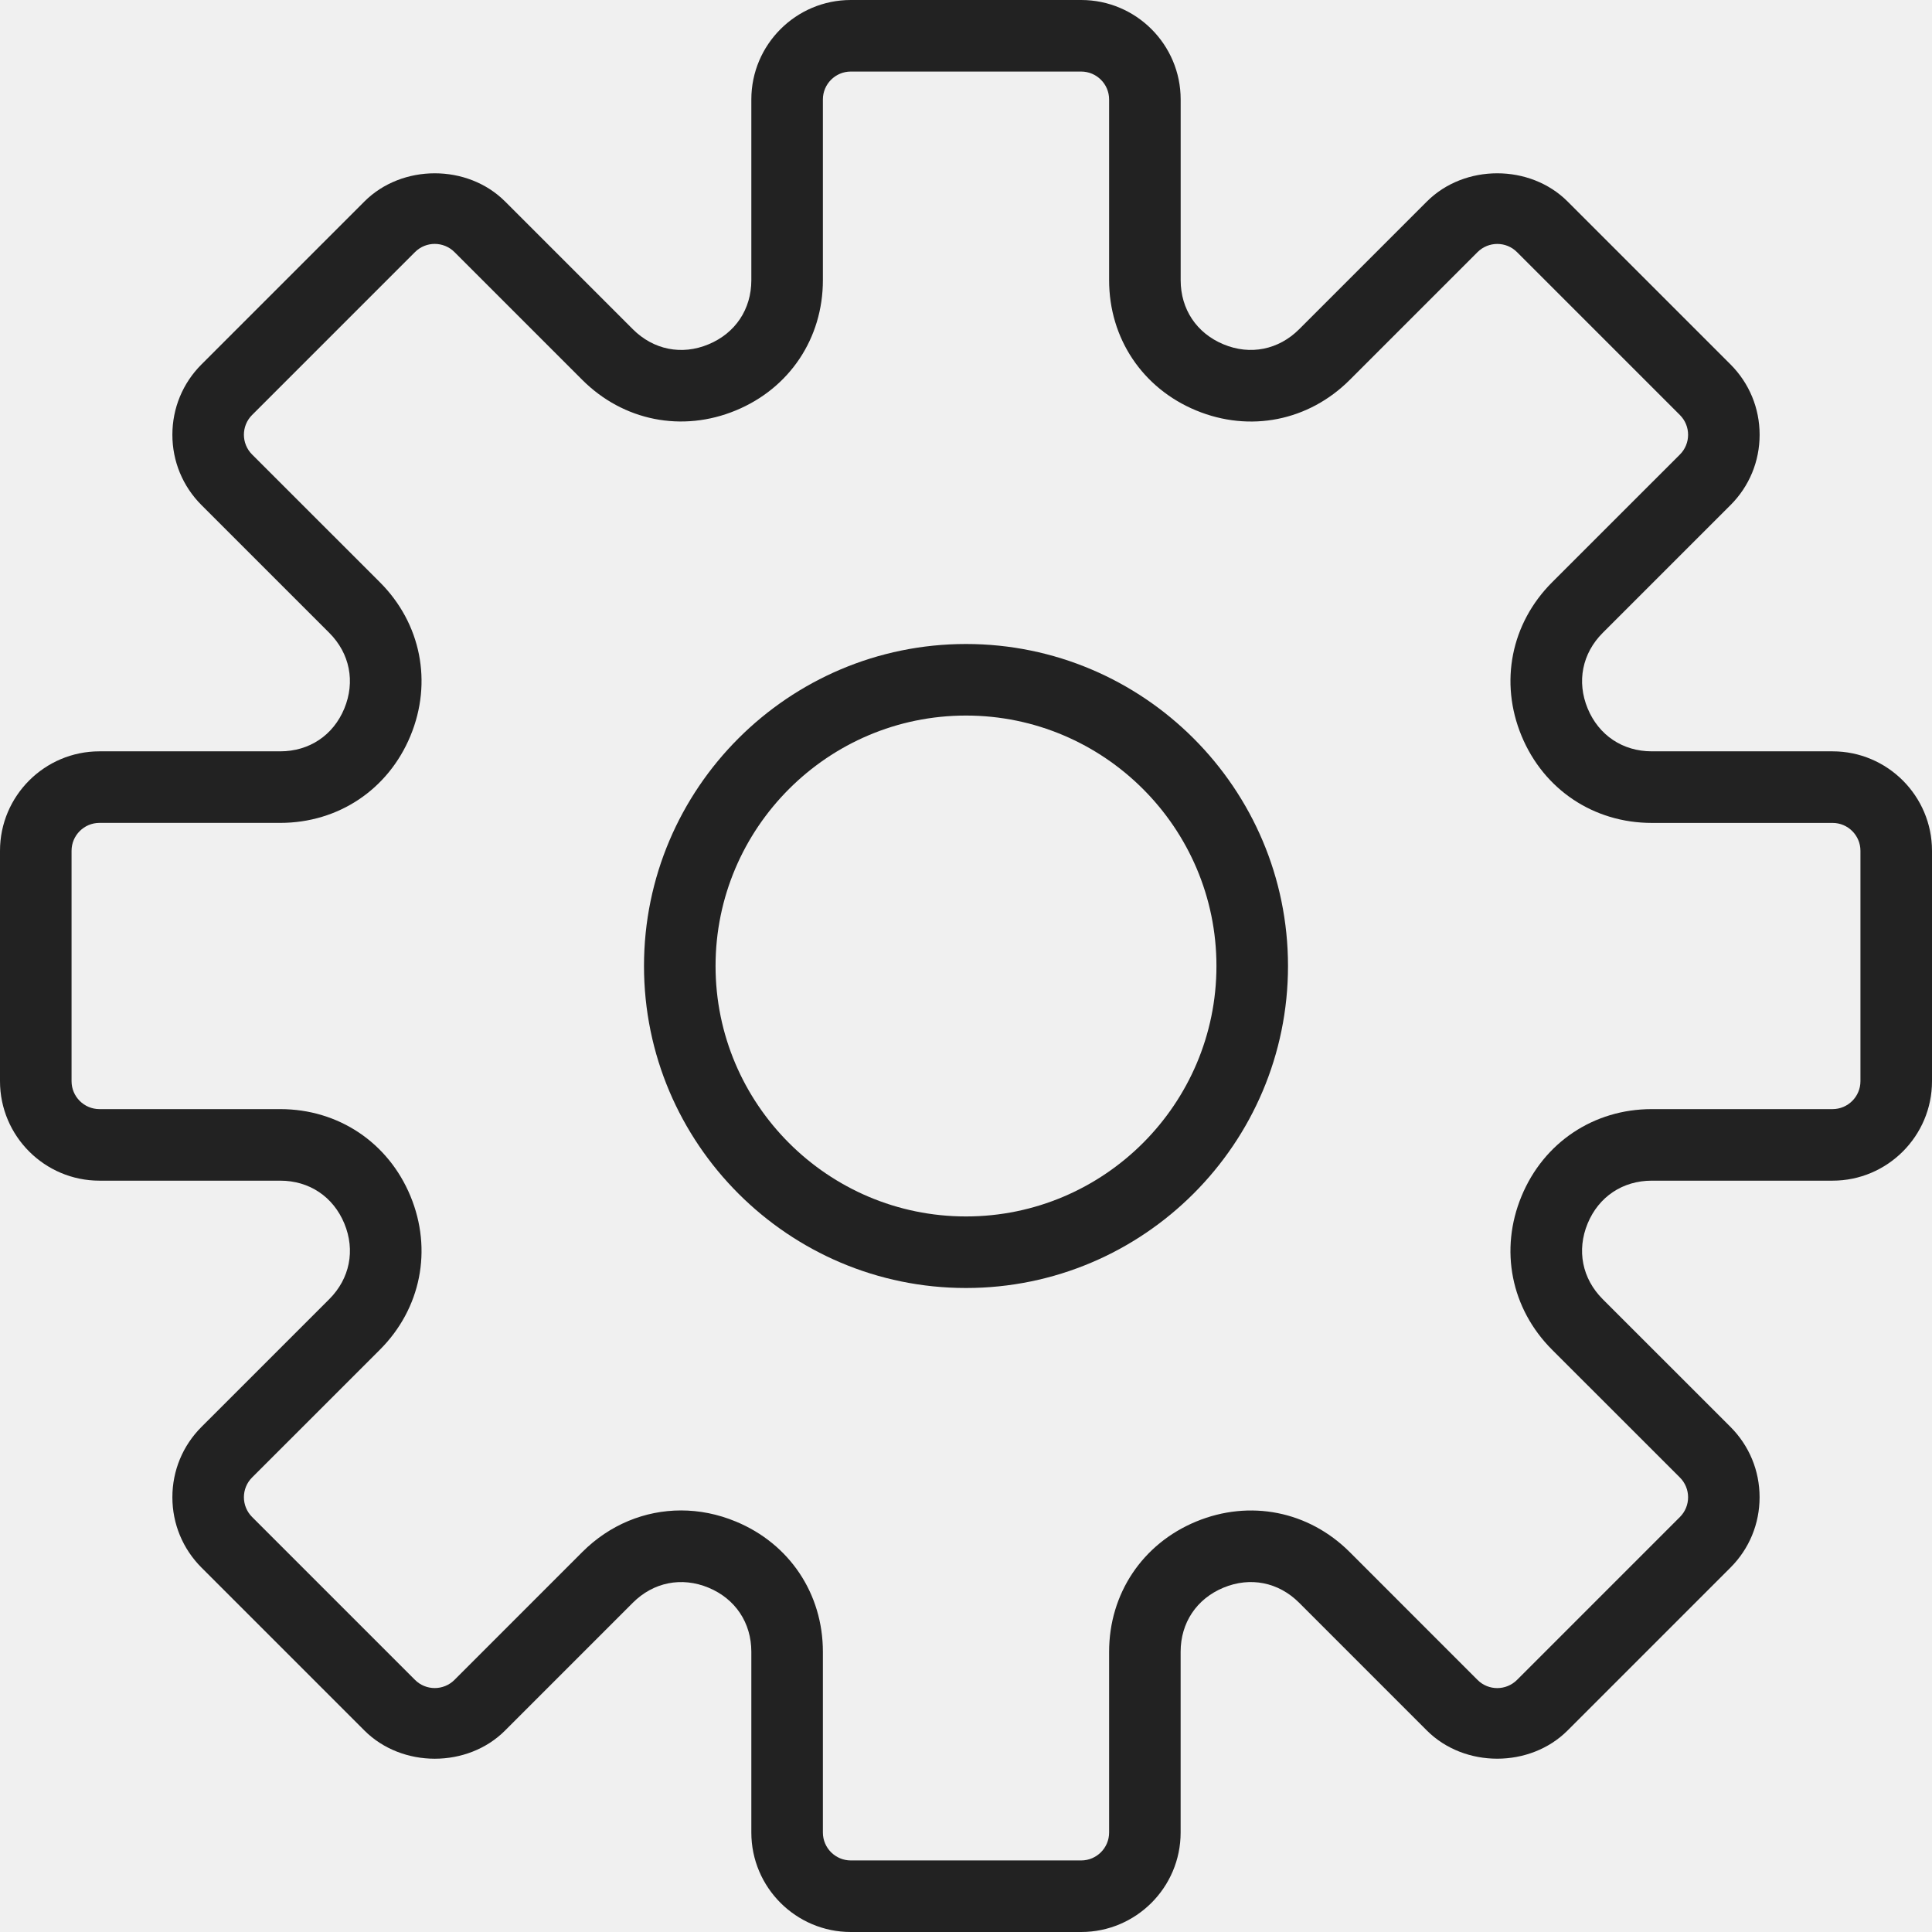
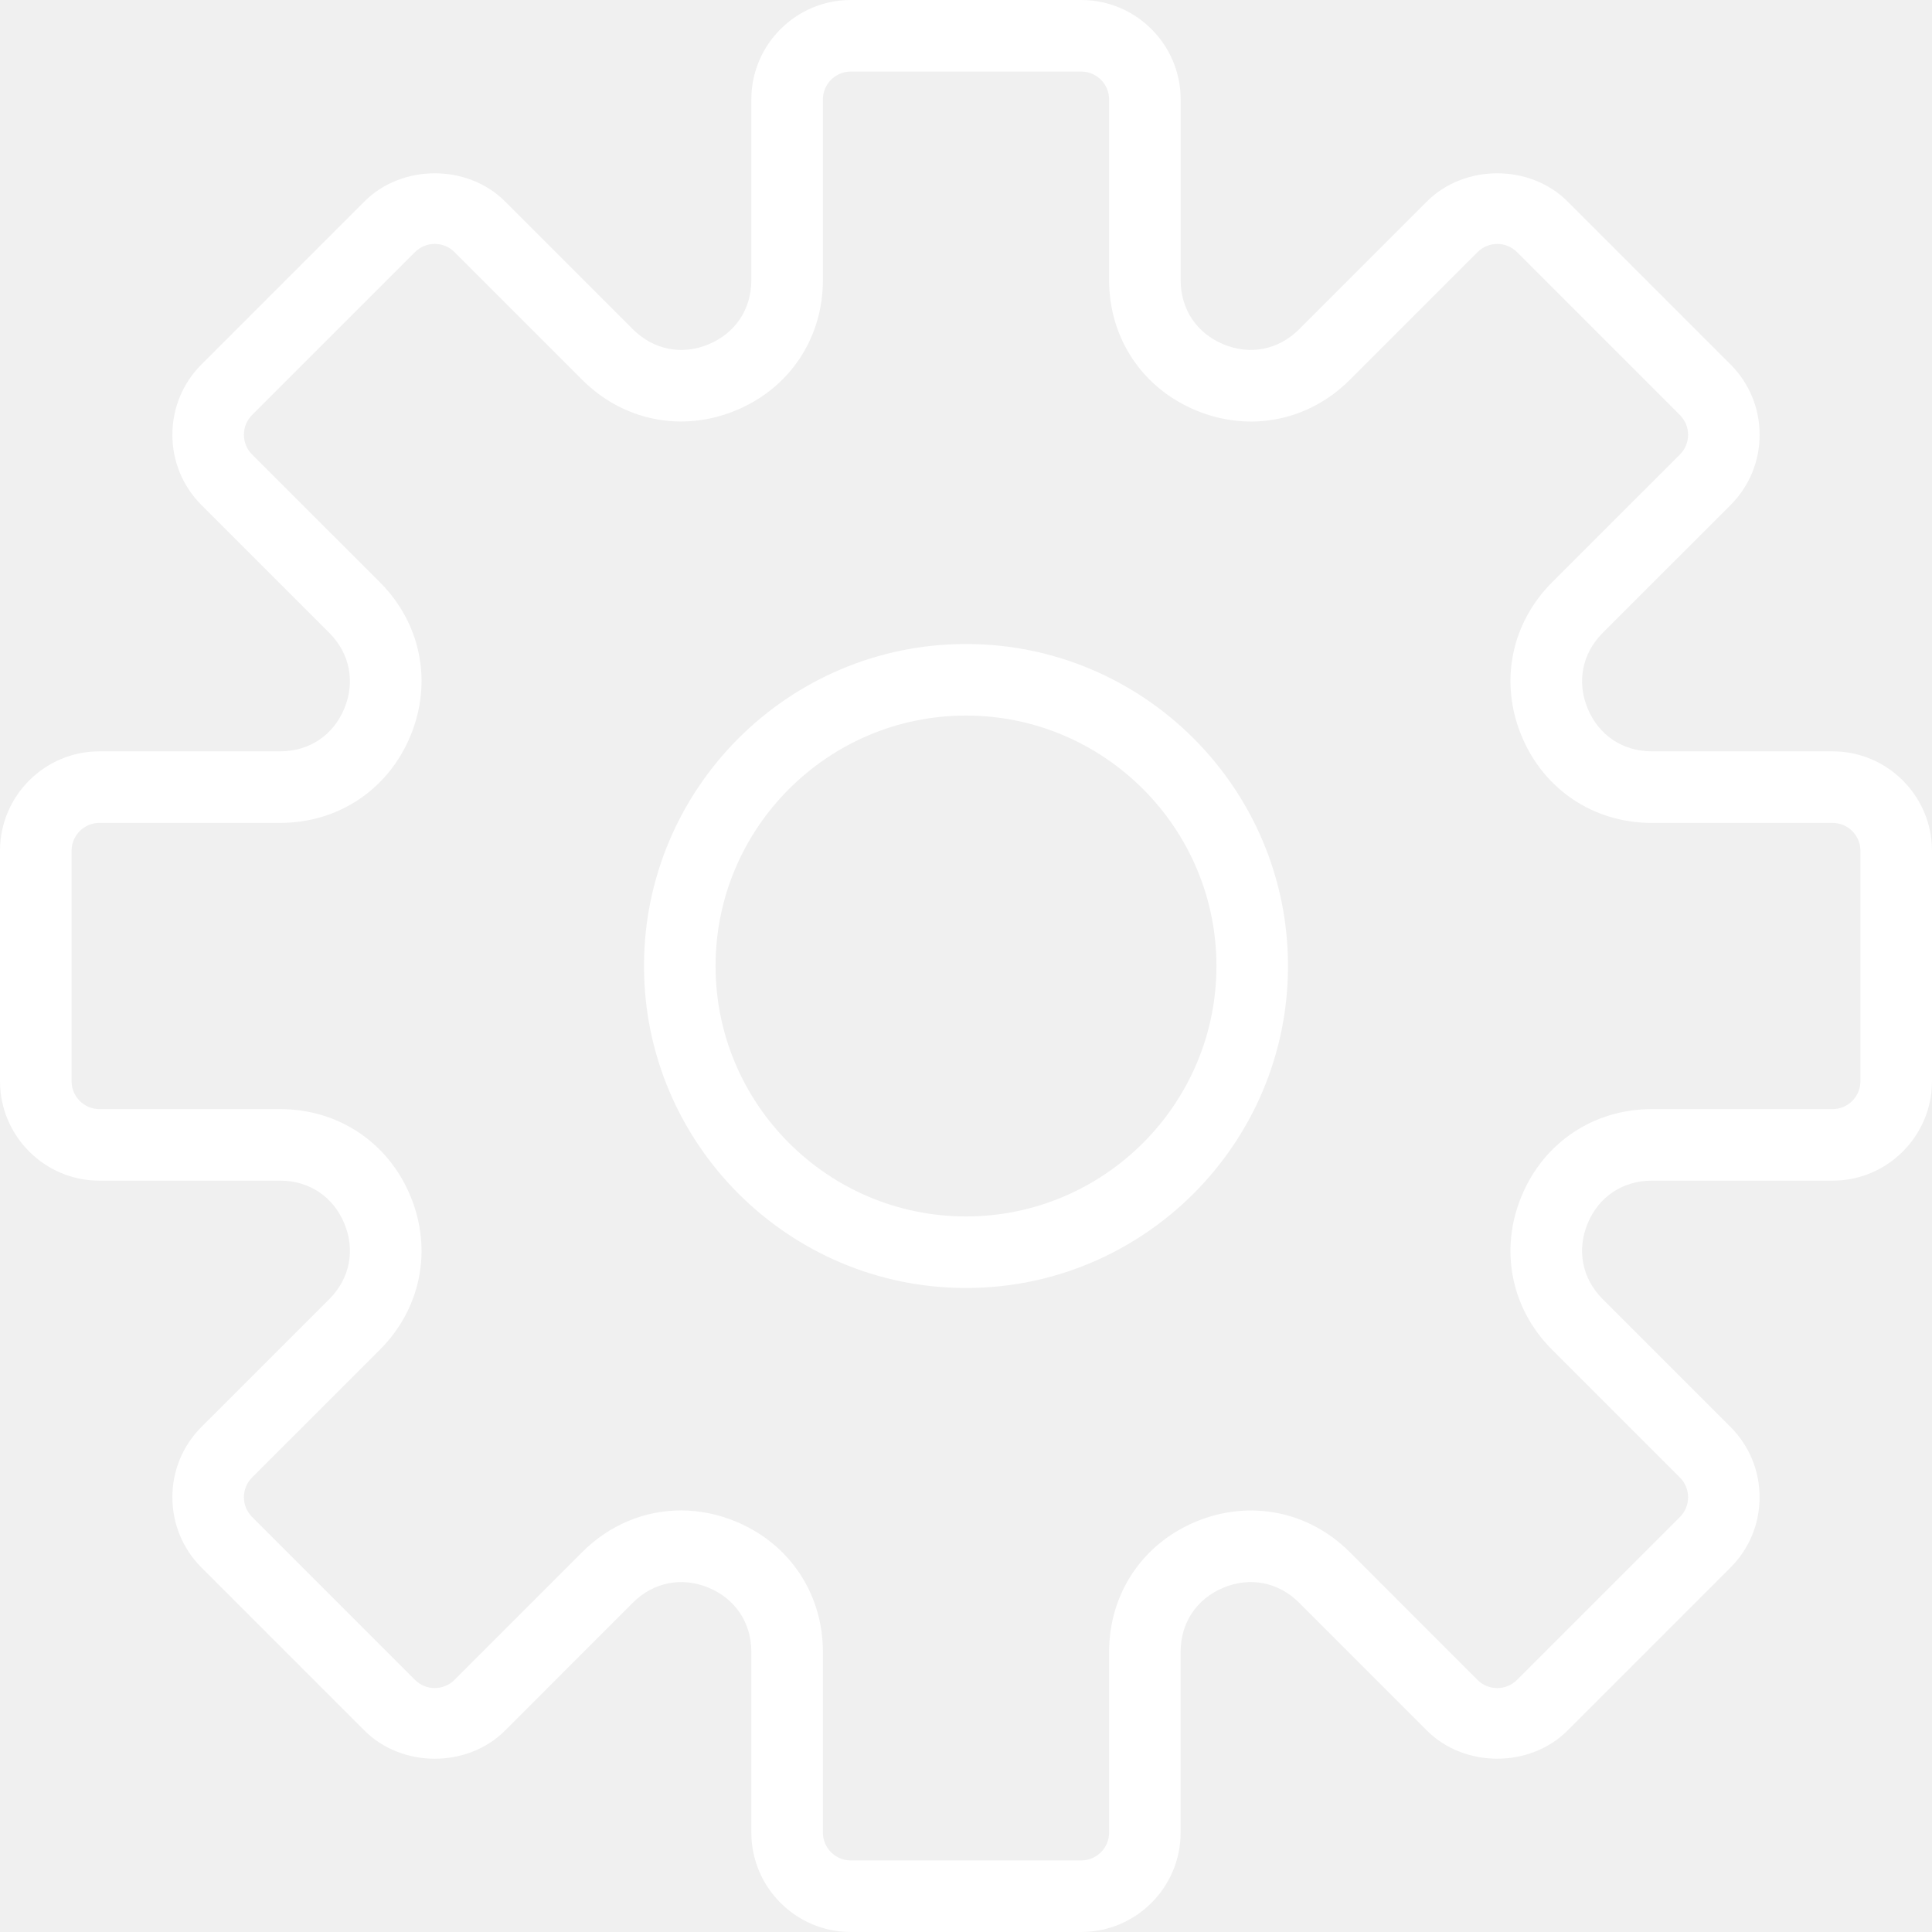
<svg xmlns="http://www.w3.org/2000/svg" version="1.1" id="Capa_1" x="0px" y="0px" viewBox="0 0 54 54" style="enable-background:new 0 0 54 54;" xml:space="preserve" width="512px" height="512px">
-   <g>
-     <path d="M51.22,21h-5.052c-0.812,0-1.481-0.447-1.792-1.197s-0.153-1.54,0.42-2.114l3.572-3.571   c0.525-0.525,0.814-1.224,0.814-1.966c0-0.743-0.289-1.441-0.814-1.967l-4.553-4.553c-1.05-1.05-2.881-1.052-3.933,0l-3.571,3.571   c-0.574,0.573-1.366,0.733-2.114,0.421C33.447,9.313,33,8.644,33,7.832V2.78C33,1.247,31.753,0,30.22,0H23.78   C22.247,0,21,1.247,21,2.78v5.052c0,0.812-0.447,1.481-1.197,1.792c-0.748,0.313-1.54,0.152-2.114-0.421l-3.571-3.571   c-1.052-1.052-2.883-1.05-3.933,0l-4.553,4.553c-0.525,0.525-0.814,1.224-0.814,1.967c0,0.742,0.289,1.44,0.814,1.966l3.572,3.571   c0.573,0.574,0.73,1.364,0.42,2.114S8.644,21,7.832,21H2.78C1.247,21,0,22.247,0,23.78v6.439C0,31.753,1.247,33,2.78,33h5.052   c0.812,0,1.481,0.447,1.792,1.197s0.153,1.54-0.42,2.114l-3.572,3.571c-0.525,0.525-0.814,1.224-0.814,1.966   c0,0.743,0.289,1.441,0.814,1.967l4.553,4.553c1.051,1.051,2.881,1.053,3.933,0l3.571-3.572c0.574-0.573,1.363-0.731,2.114-0.42   c0.75,0.311,1.197,0.98,1.197,1.792v5.052c0,1.533,1.247,2.78,2.78,2.78h6.439c1.533,0,2.78-1.247,2.78-2.78v-5.052   c0-0.812,0.447-1.481,1.197-1.792c0.751-0.312,1.54-0.153,2.114,0.42l3.571,3.572c1.052,1.052,2.883,1.05,3.933,0l4.553-4.553   c0.525-0.525,0.814-1.224,0.814-1.967c0-0.742-0.289-1.44-0.814-1.966l-3.572-3.571c-0.573-0.574-0.73-1.364-0.42-2.114   S45.356,33,46.168,33h5.052c1.533,0,2.78-1.247,2.78-2.78V23.78C54,22.247,52.753,21,51.22,21z M52,30.22   C52,30.65,51.65,31,51.22,31h-5.052c-1.624,0-3.019,0.932-3.64,2.432c-0.622,1.5-0.295,3.146,0.854,4.294l3.572,3.571   c0.305,0.305,0.305,0.8,0,1.104l-4.553,4.553c-0.304,0.304-0.799,0.306-1.104,0l-3.571-3.572c-1.149-1.149-2.794-1.474-4.294-0.854   c-1.5,0.621-2.432,2.016-2.432,3.64v5.052C31,51.65,30.65,52,30.22,52H23.78C23.35,52,23,51.65,23,51.22v-5.052   c0-1.624-0.932-3.019-2.432-3.64c-0.503-0.209-1.021-0.311-1.533-0.311c-1.014,0-1.997,0.4-2.761,1.164l-3.571,3.572   c-0.306,0.306-0.801,0.304-1.104,0l-4.553-4.553c-0.305-0.305-0.305-0.8,0-1.104l3.572-3.571c1.148-1.148,1.476-2.794,0.854-4.294   C10.851,31.932,9.456,31,7.832,31H2.78C2.35,31,2,30.65,2,30.22V23.78C2,23.35,2.35,23,2.78,23h5.052   c1.624,0,3.019-0.932,3.64-2.432c0.622-1.5,0.295-3.146-0.854-4.294l-3.572-3.571c-0.305-0.305-0.305-0.8,0-1.104l4.553-4.553   c0.304-0.305,0.799-0.305,1.104,0l3.571,3.571c1.147,1.147,2.792,1.476,4.294,0.854C22.068,10.851,23,9.456,23,7.832V2.78   C23,2.35,23.35,2,23.78,2h6.439C30.65,2,31,2.35,31,2.78v5.052c0,1.624,0.932,3.019,2.432,3.64   c1.502,0.622,3.146,0.294,4.294-0.854l3.571-3.571c0.306-0.305,0.801-0.305,1.104,0l4.553,4.553c0.305,0.305,0.305,0.8,0,1.104   l-3.572,3.571c-1.148,1.148-1.476,2.794-0.854,4.294c0.621,1.5,2.016,2.432,3.64,2.432h5.052C51.65,23,52,23.35,52,23.78V30.22z" fill="#222222" />
-     <path d="M27,18c-4.963,0-9,4.037-9,9s4.037,9,9,9s9-4.037,9-9S31.963,18,27,18z M27,34c-3.859,0-7-3.141-7-7s3.141-7,7-7   s7,3.141,7,7S30.859,34,27,34z" fill="#222222" />
+   <defs id="defs41" />
+   <g id="g6" style="fill:#ffffff">
+     <path d="M51.22,21h-5.052c-0.812,0-1.481-0.447-1.792-1.197s-0.153-1.54,0.42-2.114l3.572-3.571   c0.525-0.525,0.814-1.224,0.814-1.966c0-0.743-0.289-1.441-0.814-1.967l-4.553-4.553c-1.05-1.05-2.881-1.052-3.933,0l-3.571,3.571   c-0.574,0.573-1.366,0.733-2.114,0.421C33.447,9.313,33,8.644,33,7.832V2.78C33,1.247,31.753,0,30.22,0H23.78   C22.247,0,21,1.247,21,2.78v5.052c0,0.812-0.447,1.481-1.197,1.792c-0.748,0.313-1.54,0.152-2.114-0.421l-3.571-3.571   c-1.052-1.052-2.883-1.05-3.933,0l-4.553,4.553c-0.525,0.525-0.814,1.224-0.814,1.967c0,0.742,0.289,1.44,0.814,1.966l3.572,3.571   c0.573,0.574,0.73,1.364,0.42,2.114S8.644,21,7.832,21H2.78C1.247,21,0,22.247,0,23.78v6.439C0,31.753,1.247,33,2.78,33h5.052   c0.812,0,1.481,0.447,1.792,1.197s0.153,1.54-0.42,2.114l-3.572,3.571c-0.525,0.525-0.814,1.224-0.814,1.966   c0,0.743,0.289,1.441,0.814,1.967l4.553,4.553c1.051,1.051,2.881,1.053,3.933,0l3.571-3.572c0.574-0.573,1.363-0.731,2.114-0.42   c0.75,0.311,1.197,0.98,1.197,1.792v5.052c0,1.533,1.247,2.78,2.78,2.78h6.439c1.533,0,2.78-1.247,2.78-2.78v-5.052   c0-0.812,0.447-1.481,1.197-1.792c0.751-0.312,1.54-0.153,2.114,0.42l3.571,3.572c1.052,1.052,2.883,1.05,3.933,0l4.553-4.553   c0.525-0.525,0.814-1.224,0.814-1.967c0-0.742-0.289-1.44-0.814-1.966l-3.572-3.571c-0.573-0.574-0.73-1.364-0.42-2.114   S45.356,33,46.168,33h5.052c1.533,0,2.78-1.247,2.78-2.78V23.78C54,22.247,52.753,21,51.22,21z M52,30.22   C52,30.65,51.65,31,51.22,31h-5.052c-1.624,0-3.019,0.932-3.64,2.432c-0.622,1.5-0.295,3.146,0.854,4.294l3.572,3.571   c0.305,0.305,0.305,0.8,0,1.104l-4.553,4.553c-0.304,0.304-0.799,0.306-1.104,0l-3.571-3.572c-1.149-1.149-2.794-1.474-4.294-0.854   c-1.5,0.621-2.432,2.016-2.432,3.64v5.052C31,51.65,30.65,52,30.22,52H23.78C23.35,52,23,51.65,23,51.22v-5.052   c0-1.624-0.932-3.019-2.432-3.64c-0.503-0.209-1.021-0.311-1.533-0.311c-1.014,0-1.997,0.4-2.761,1.164l-3.571,3.572   c-0.306,0.306-0.801,0.304-1.104,0l-4.553-4.553c-0.305-0.305-0.305-0.8,0-1.104l3.572-3.571c1.148-1.148,1.476-2.794,0.854-4.294   C10.851,31.932,9.456,31,7.832,31H2.78C2.35,31,2,30.65,2,30.22V23.78C2,23.35,2.35,23,2.78,23h5.052   c1.624,0,3.019-0.932,3.64-2.432c0.622-1.5,0.295-3.146-0.854-4.294l-3.572-3.571c-0.305-0.305-0.305-0.8,0-1.104l4.553-4.553   c0.304-0.305,0.799-0.305,1.104,0l3.571,3.571c1.147,1.147,2.792,1.476,4.294,0.854C22.068,10.851,23,9.456,23,7.832V2.78   C23,2.35,23.35,2,23.78,2h6.439C30.65,2,31,2.35,31,2.78v5.052c0,1.624,0.932,3.019,2.432,3.64   c1.502,0.622,3.146,0.294,4.294-0.854l3.571-3.571c0.306-0.305,0.801-0.305,1.104,0l4.553,4.553c0.305,0.305,0.305,0.8,0,1.104   l-3.572,3.571c-1.148,1.148-1.476,2.794-0.854,4.294c0.621,1.5,2.016,2.432,3.64,2.432h5.052C51.65,23,52,23.35,52,23.78V30.22z" fill="#222222" id="path2" style="fill:#ffffff" />
+     <path d="M27,18c-4.963,0-9,4.037-9,9s4.037,9,9,9s9-4.037,9-9S31.963,18,27,18z M27,34c-3.859,0-7-3.141-7-7s3.141-7,7-7   s7,3.141,7,7S30.859,34,27,34z" fill="#222222" id="path4" style="fill:#ffffff" />
  </g>
-   <g>
+   <g id="g8" style="fill:#ffffff">
</g>
-   <g>
+   <g id="g10" style="fill:#ffffff">
</g>
-   <g>
+   <g id="g12" style="fill:#ffffff">
</g>
-   <g>
+   <g id="g14" style="fill:#ffffff">
</g>
-   <g>
+   <g id="g16" style="fill:#ffffff">
</g>
-   <g>
+   <g id="g18" style="fill:#ffffff">
</g>
-   <g>
+   <g id="g20" style="fill:#ffffff">
</g>
-   <g>
+   <g id="g22" style="fill:#ffffff">
</g>
-   <g>
+   <g id="g24" style="fill:#ffffff">
</g>
-   <g>
+   <g id="g26" style="fill:#ffffff">
</g>
-   <g>
+   <g id="g28" style="fill:#ffffff">
</g>
-   <g>
+   <g id="g30" style="fill:#ffffff">
</g>
-   <g>
+   <g id="g32" style="fill:#ffffff">
</g>
-   <g>
+   <g id="g34" style="fill:#ffffff">
</g>
-   <g>
+   <g id="g36" style="fill:#ffffff">
</g>
</svg>
